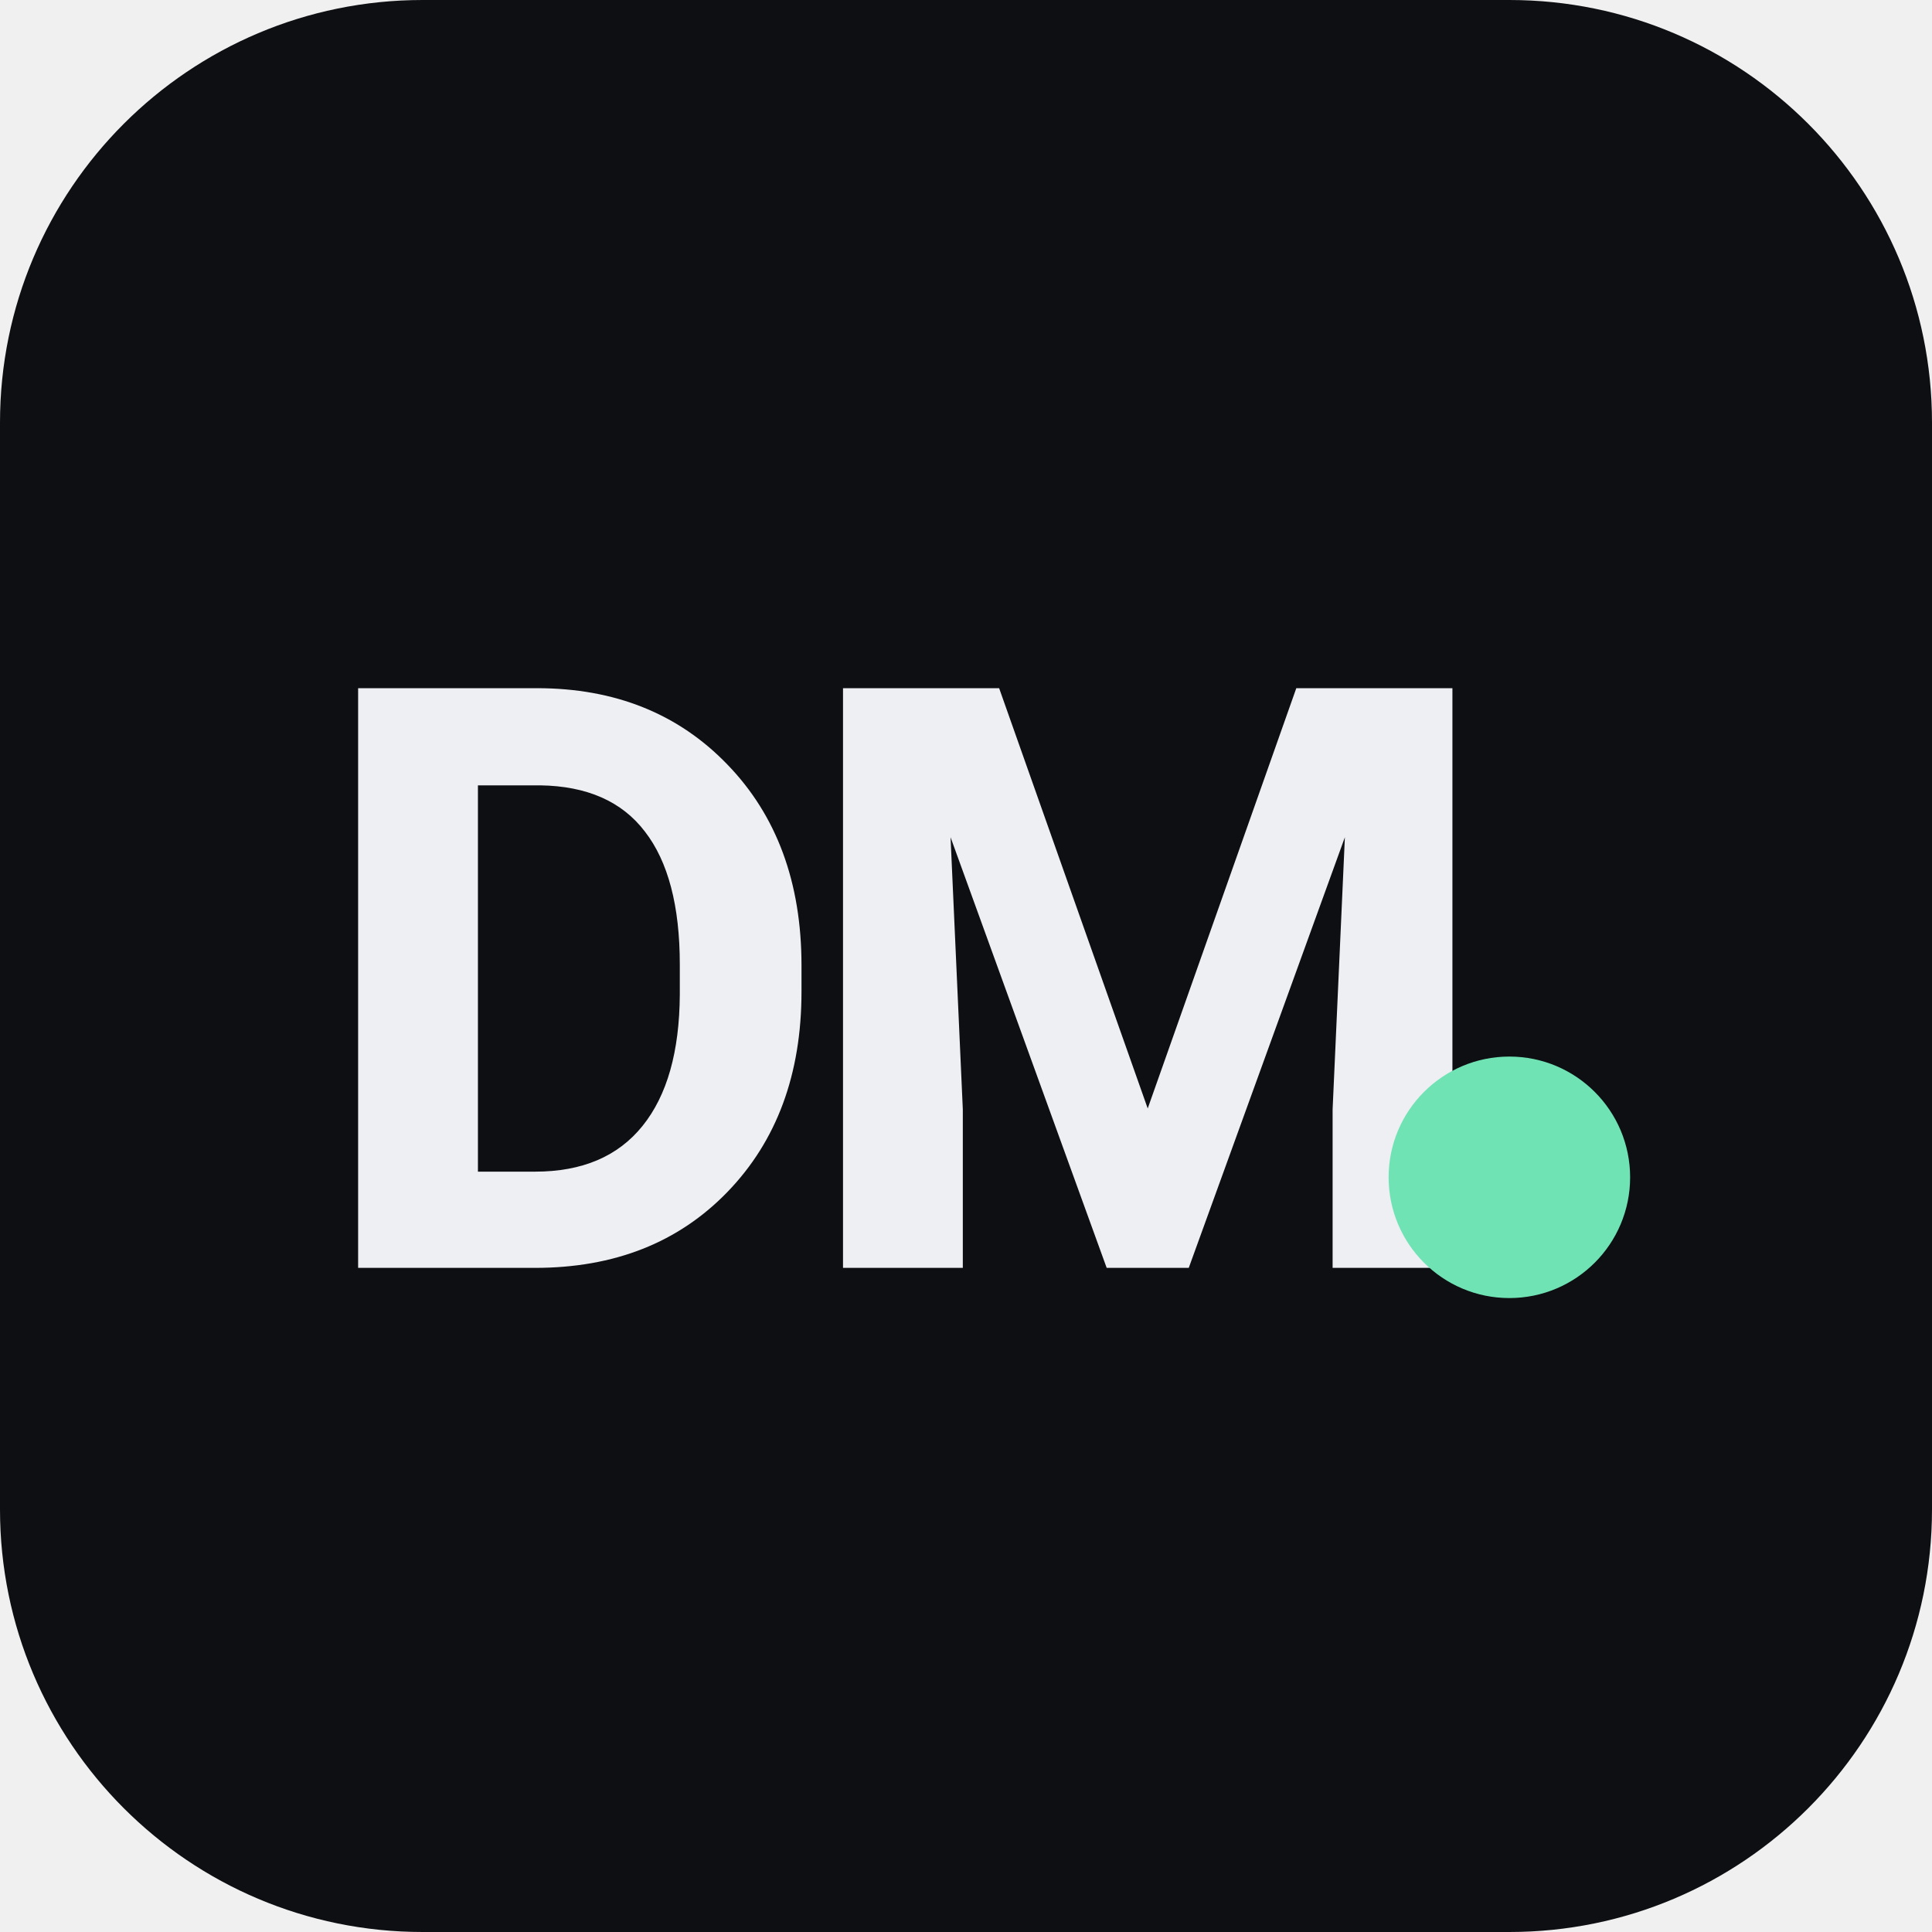
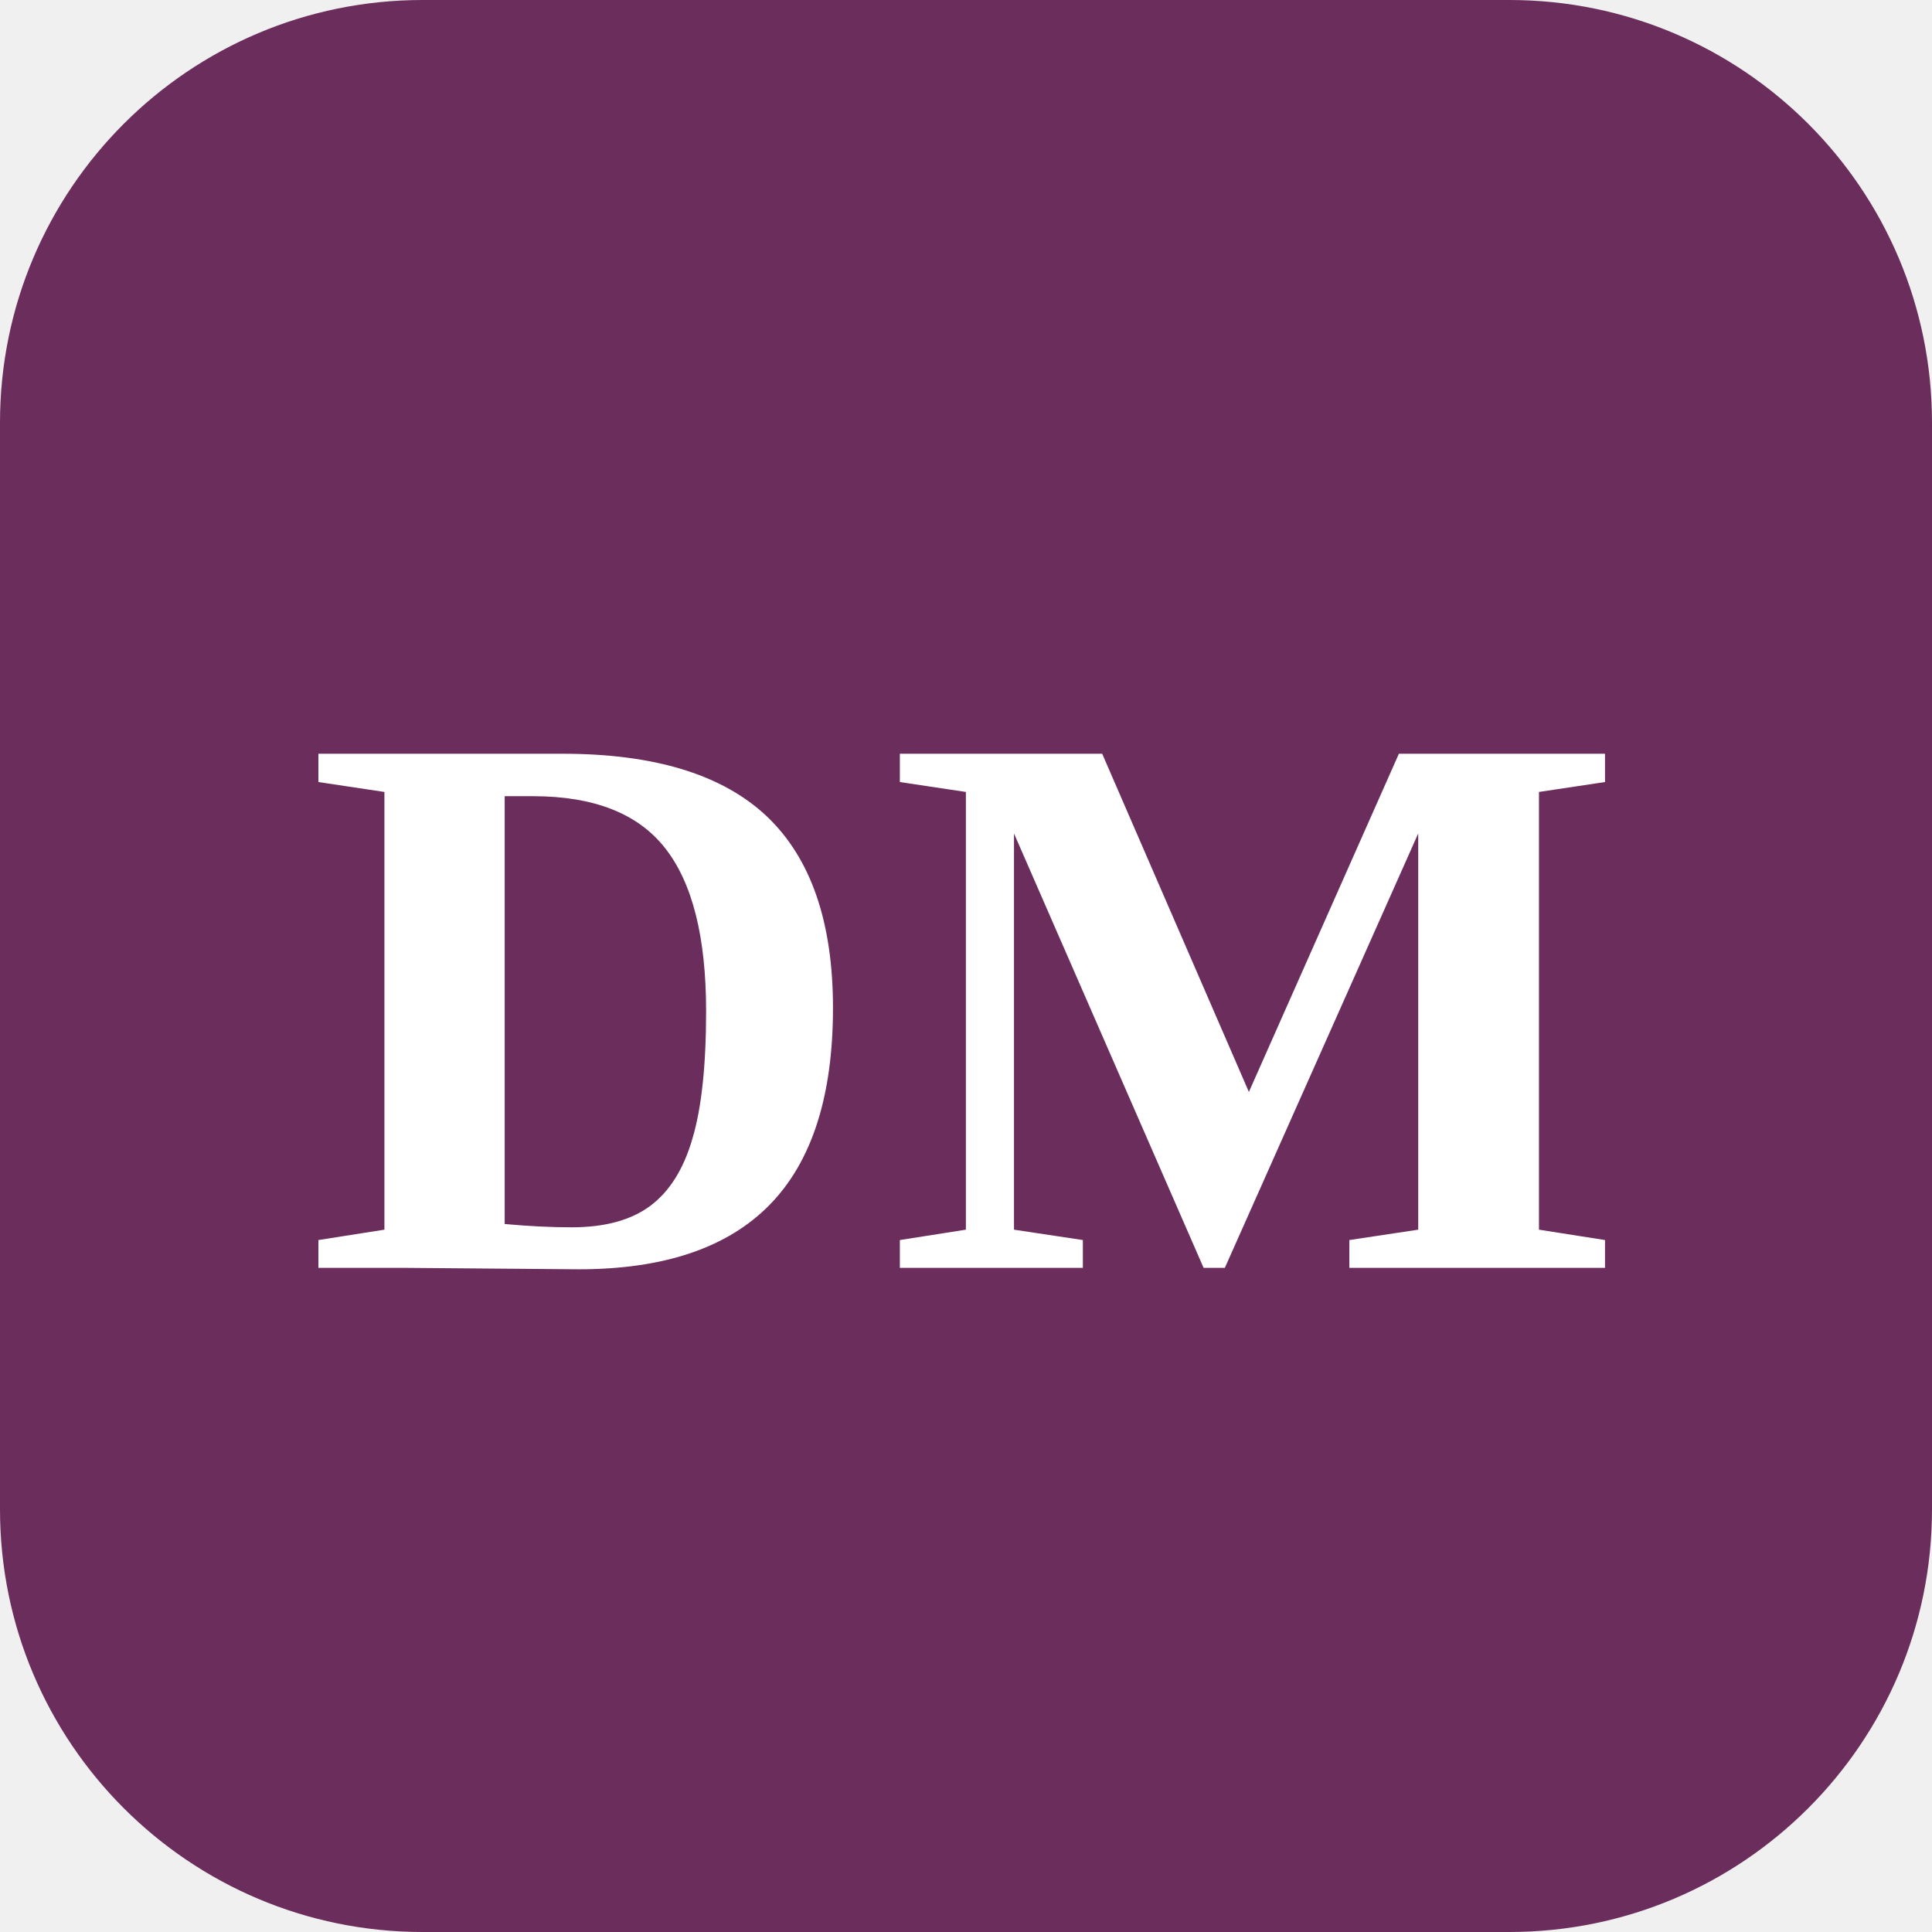
<svg xmlns="http://www.w3.org/2000/svg" viewBox="0 0 64 64" role="img" aria-label="DM Bava Estudio Contable">
-   <rect width="64" height="64" rx="14" fill="#0D0F12" />
-   <text x="30" y="42" font-family="'Space Grotesk',system-ui,-apple-system,'Segoe UI',Roboto,sans-serif" font-size="27" font-weight="700" fill="#EDEFF2" text-anchor="middle" letter-spacing="-1.5">DM</text>
-   <circle cx="50" cy="39" r="4" fill="#6FE3B4" />
+   <rect width="64" height="64" rx="14" fill="#6B2D5C" />
+   <text x="32" y="42" font-family="'Playfair Display',Georgia,'Times New Roman',serif" font-size="26" font-weight="700" fill="#FFFFFF" text-anchor="middle" letter-spacing="0.5">DM</text>
</svg>
